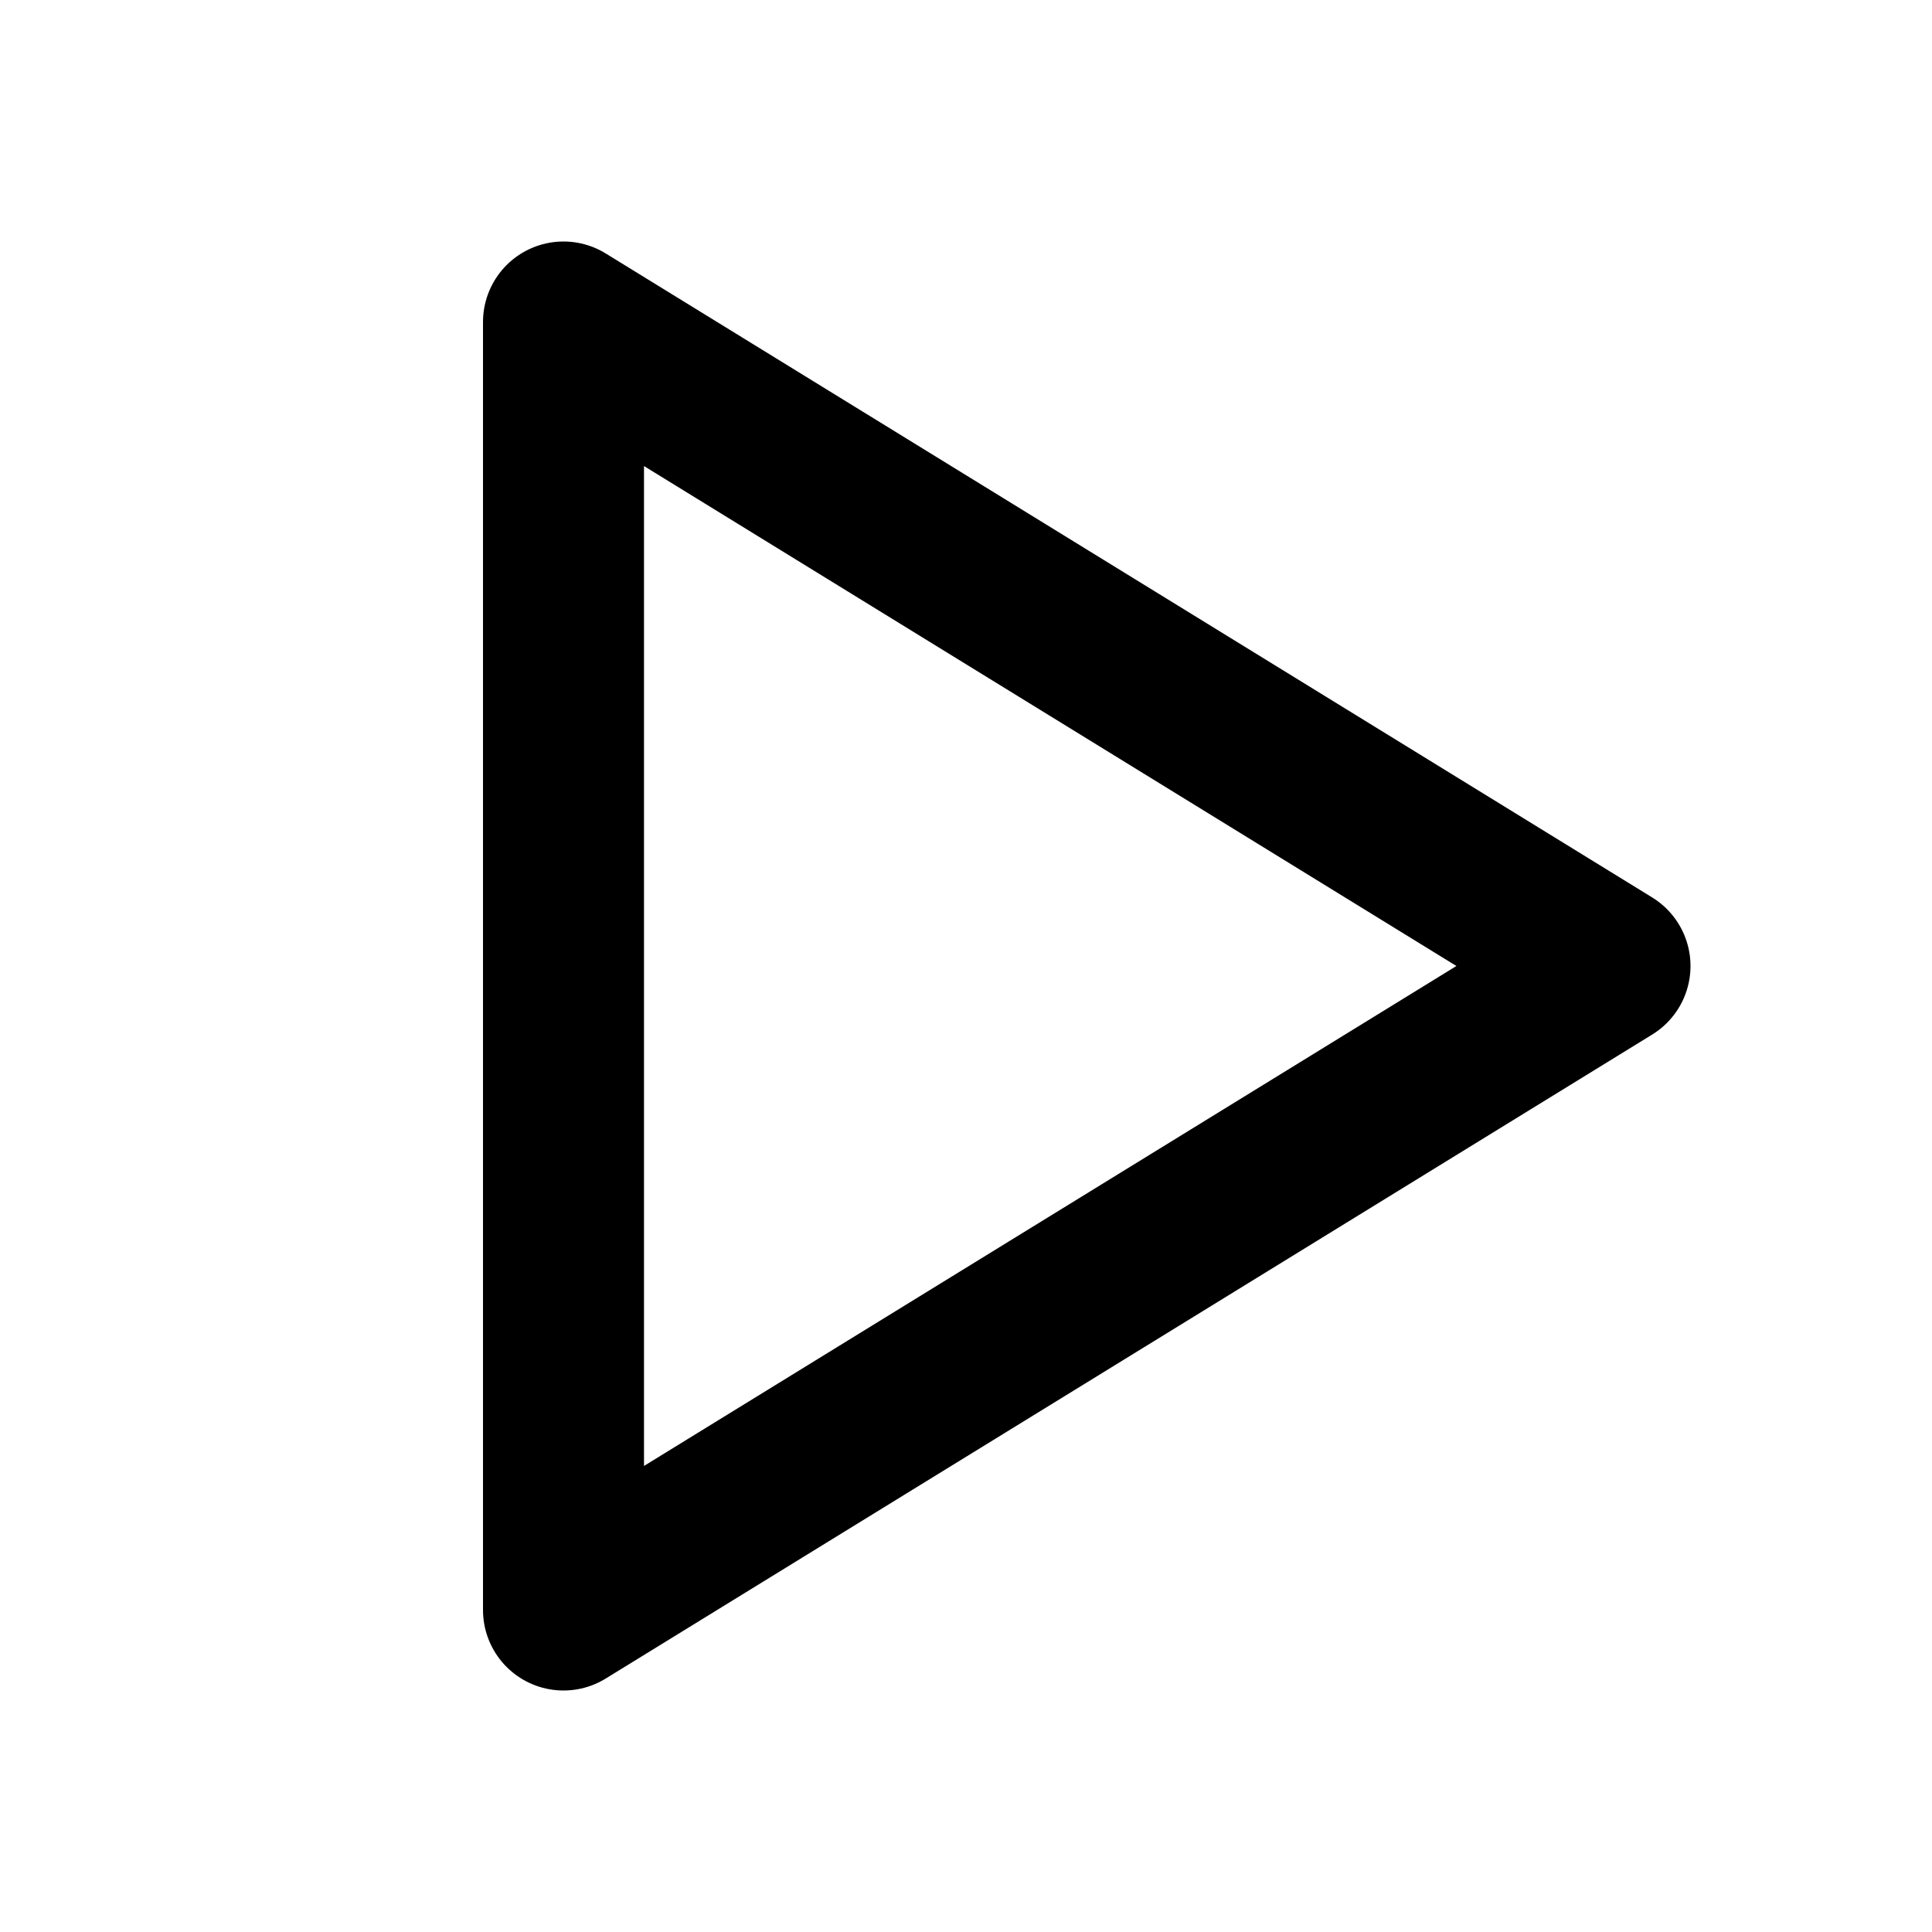
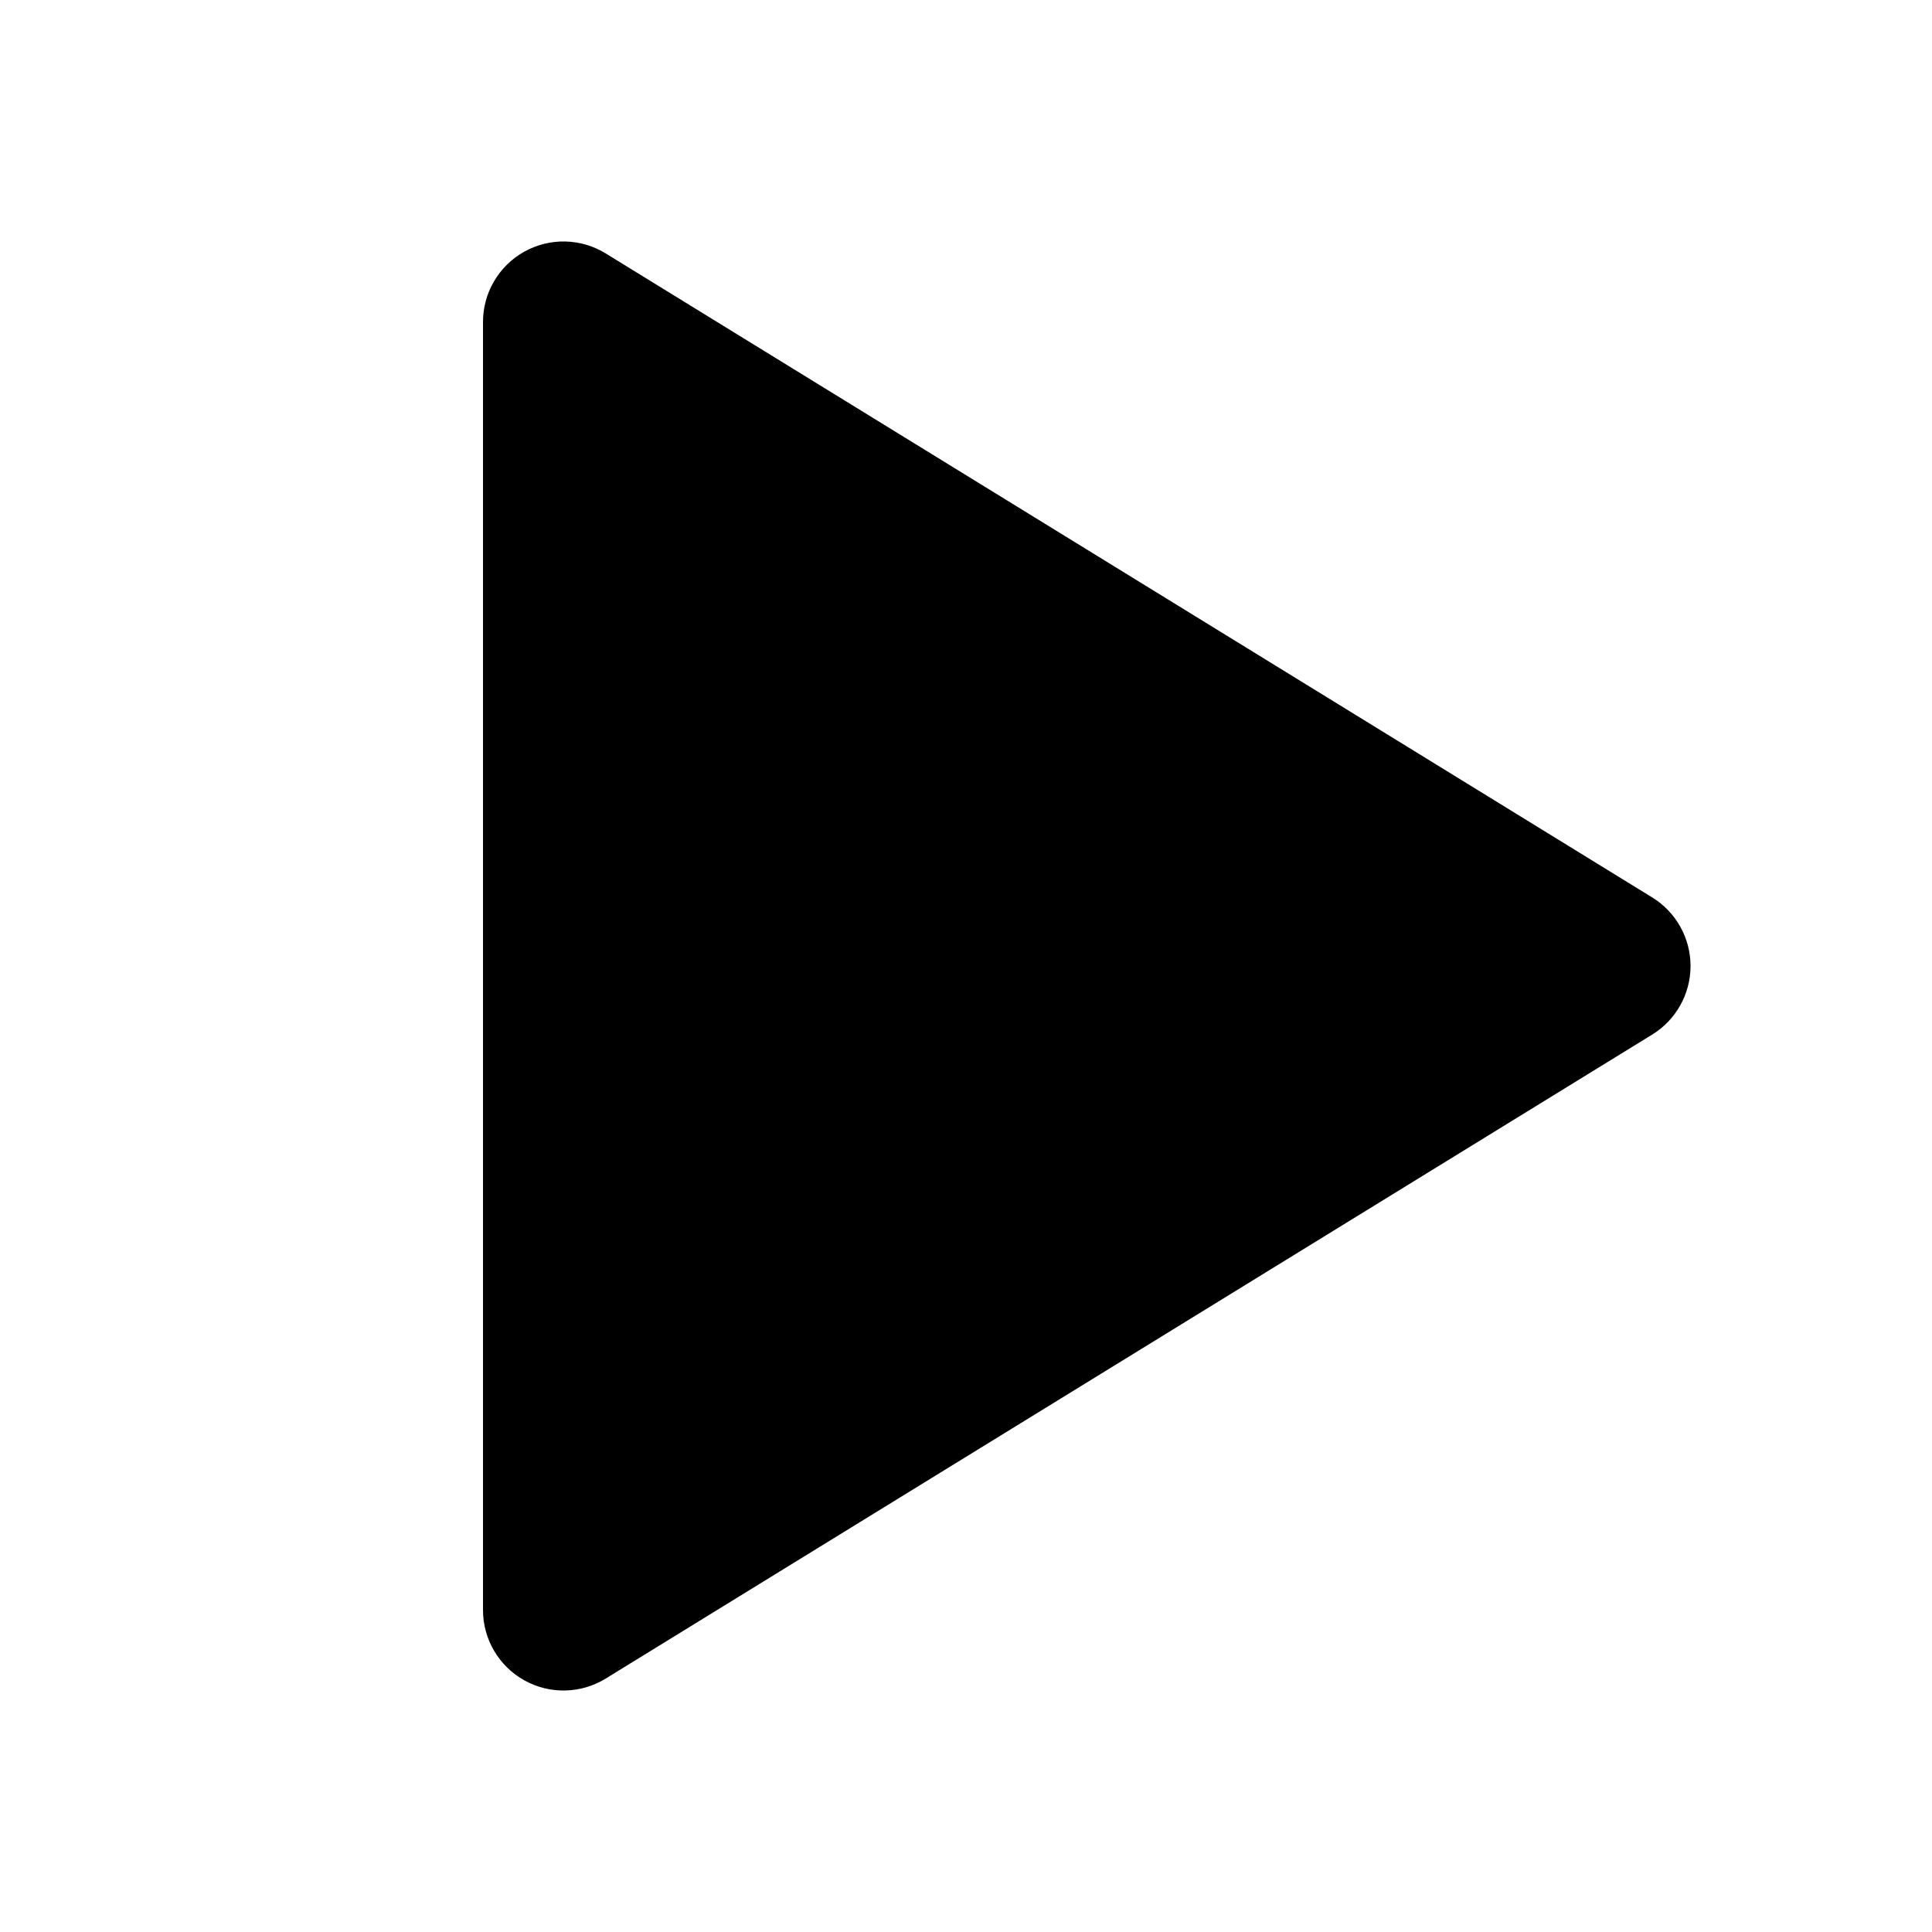
- <svg xmlns="http://www.w3.org/2000/svg" width="24" height="24" viewBox="0 0 24 24" fill="none" stroke="currentColor" stroke-width="2" stroke-linecap="round" stroke-linejoin="round" class="icon icon-tabler icons-tabler-outline icon-tabler-player-play">
+ <svg xmlns="http://www.w3.org/2000/svg" width="24" height="24" viewBox="0 0 24 24" fill="currentColor" class="icon icon-tabler icons-tabler-filled icon-tabler-player-play">
  <path stroke="none" d="M0 0h24v24H0z" fill="none" />
-   <path d="M7 4v16l13 -8z" />
+   <path d="M6 4v16a1 1 0 0 0 1.524 .852l13 -8a1 1 0 0 0 0 -1.704l-13 -8a1 1 0 0 0 -1.524 .852z" />
</svg>
